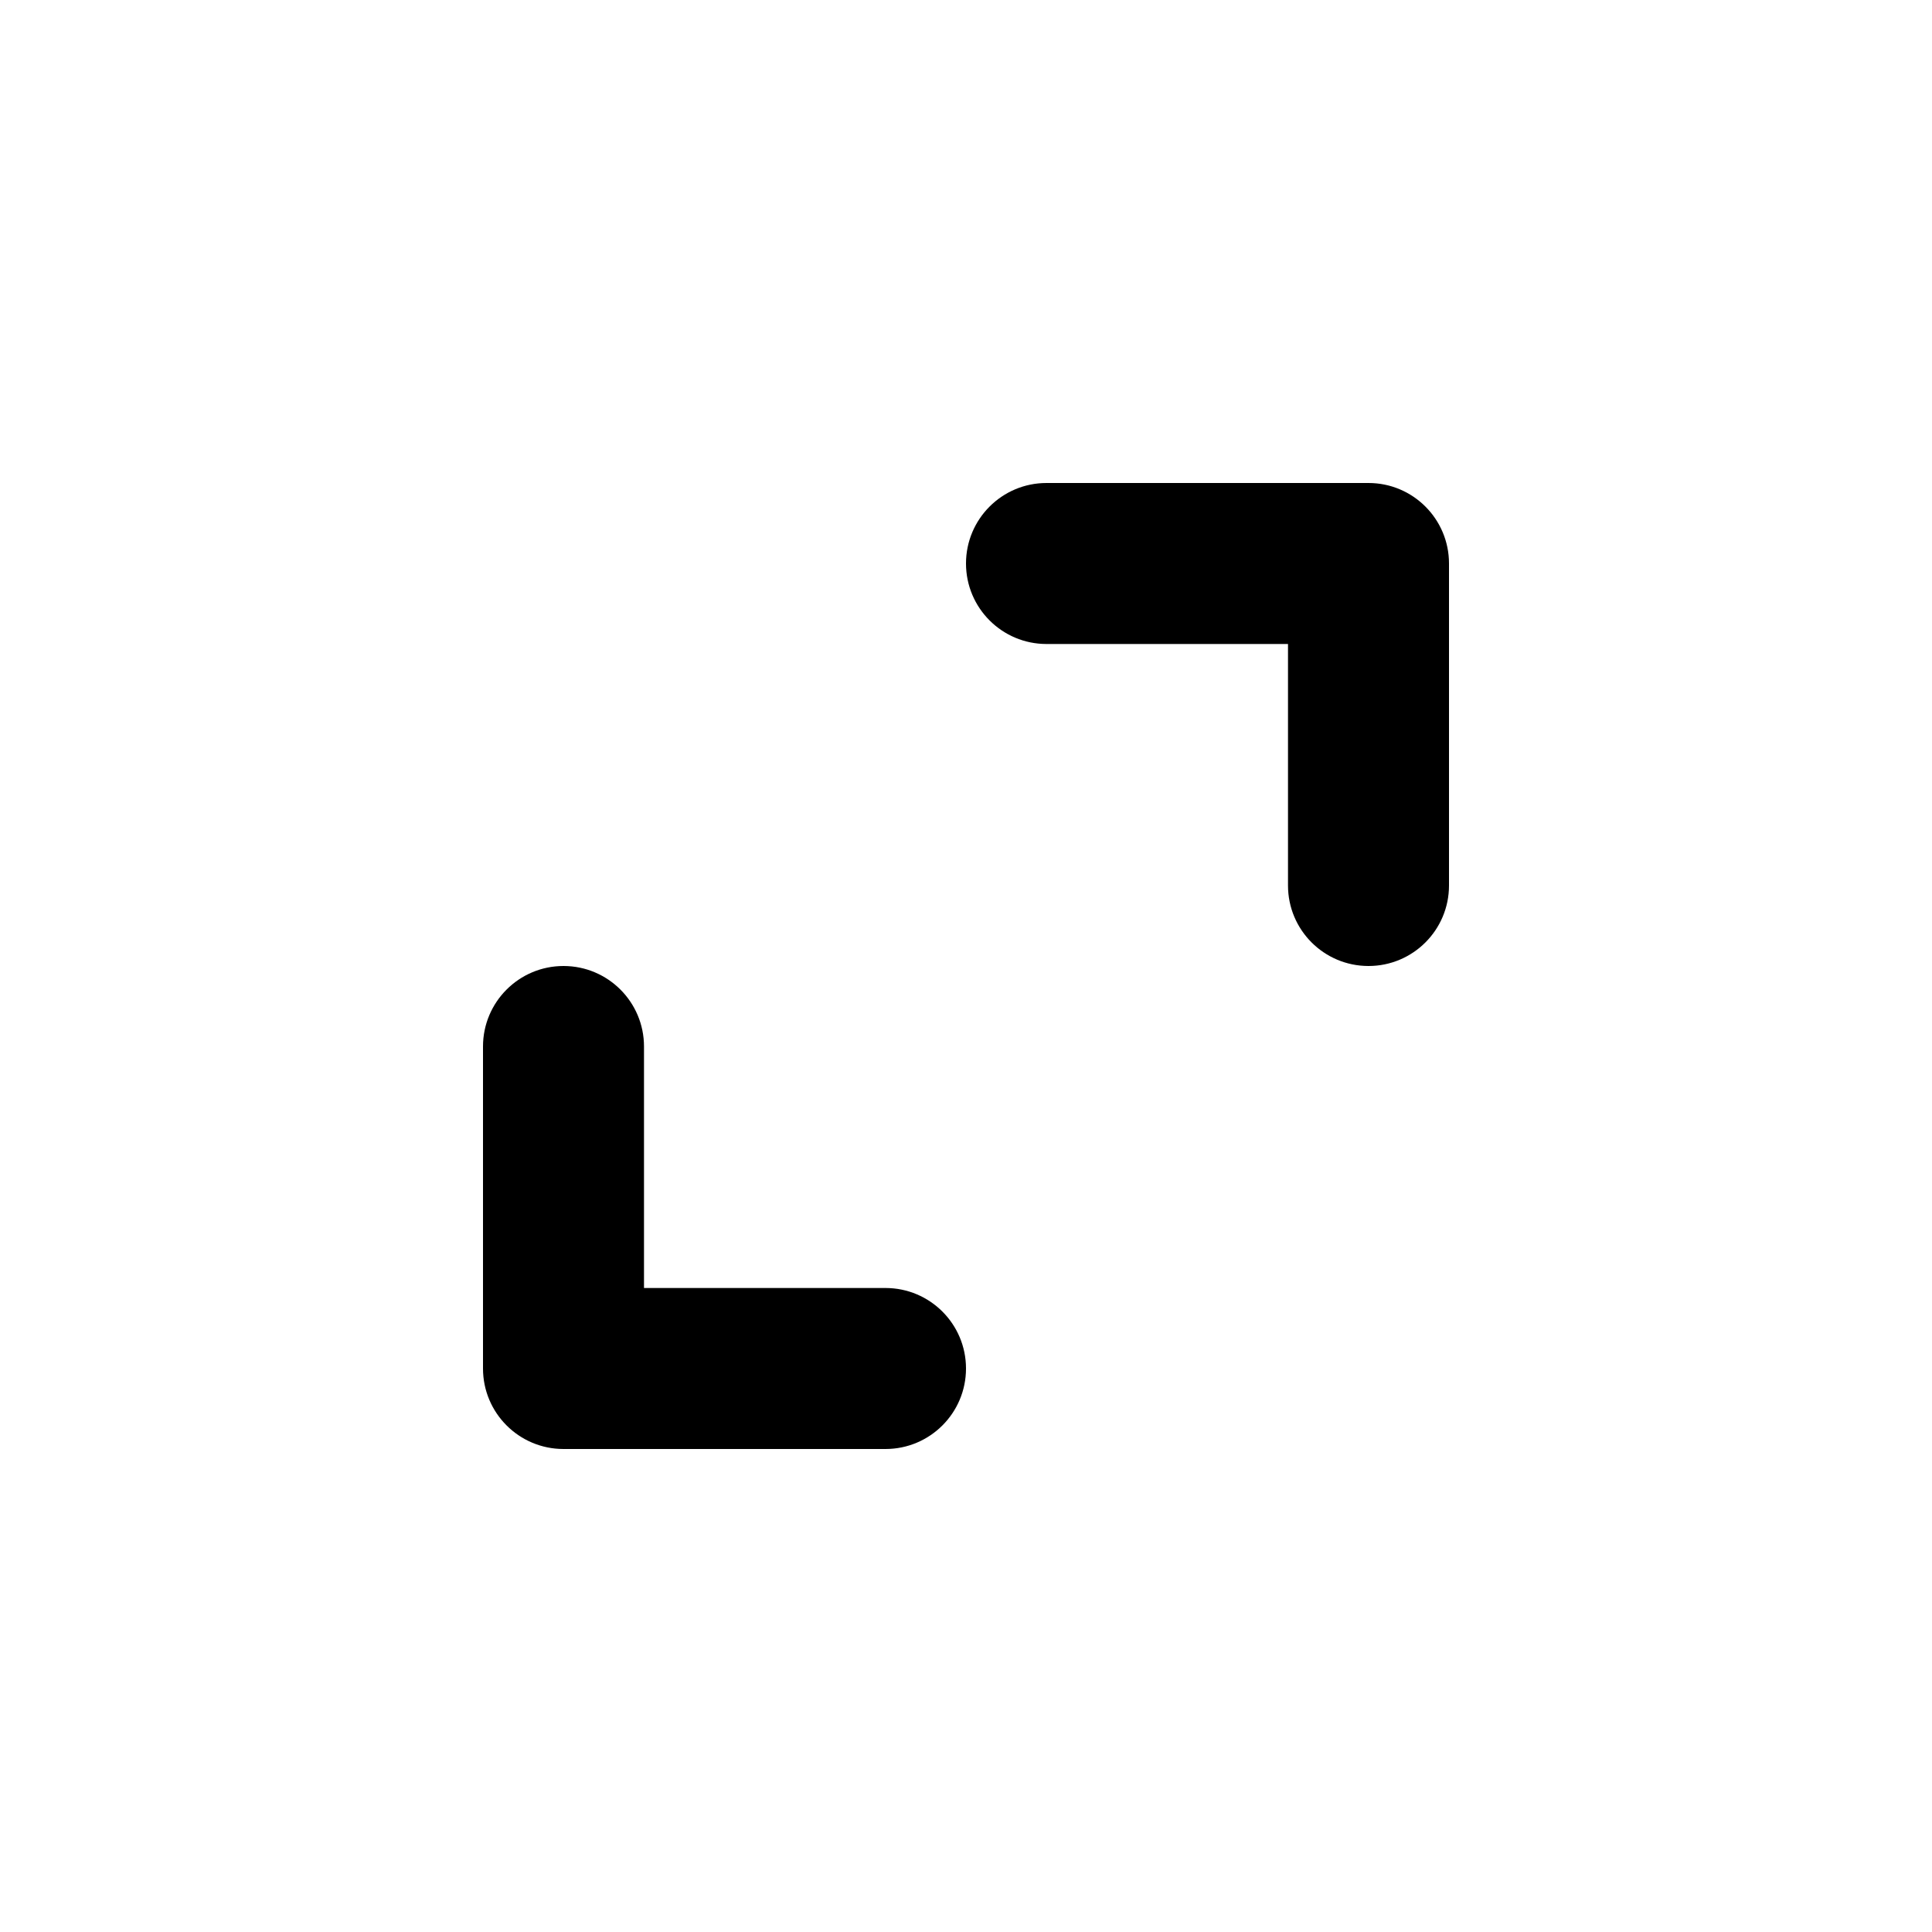
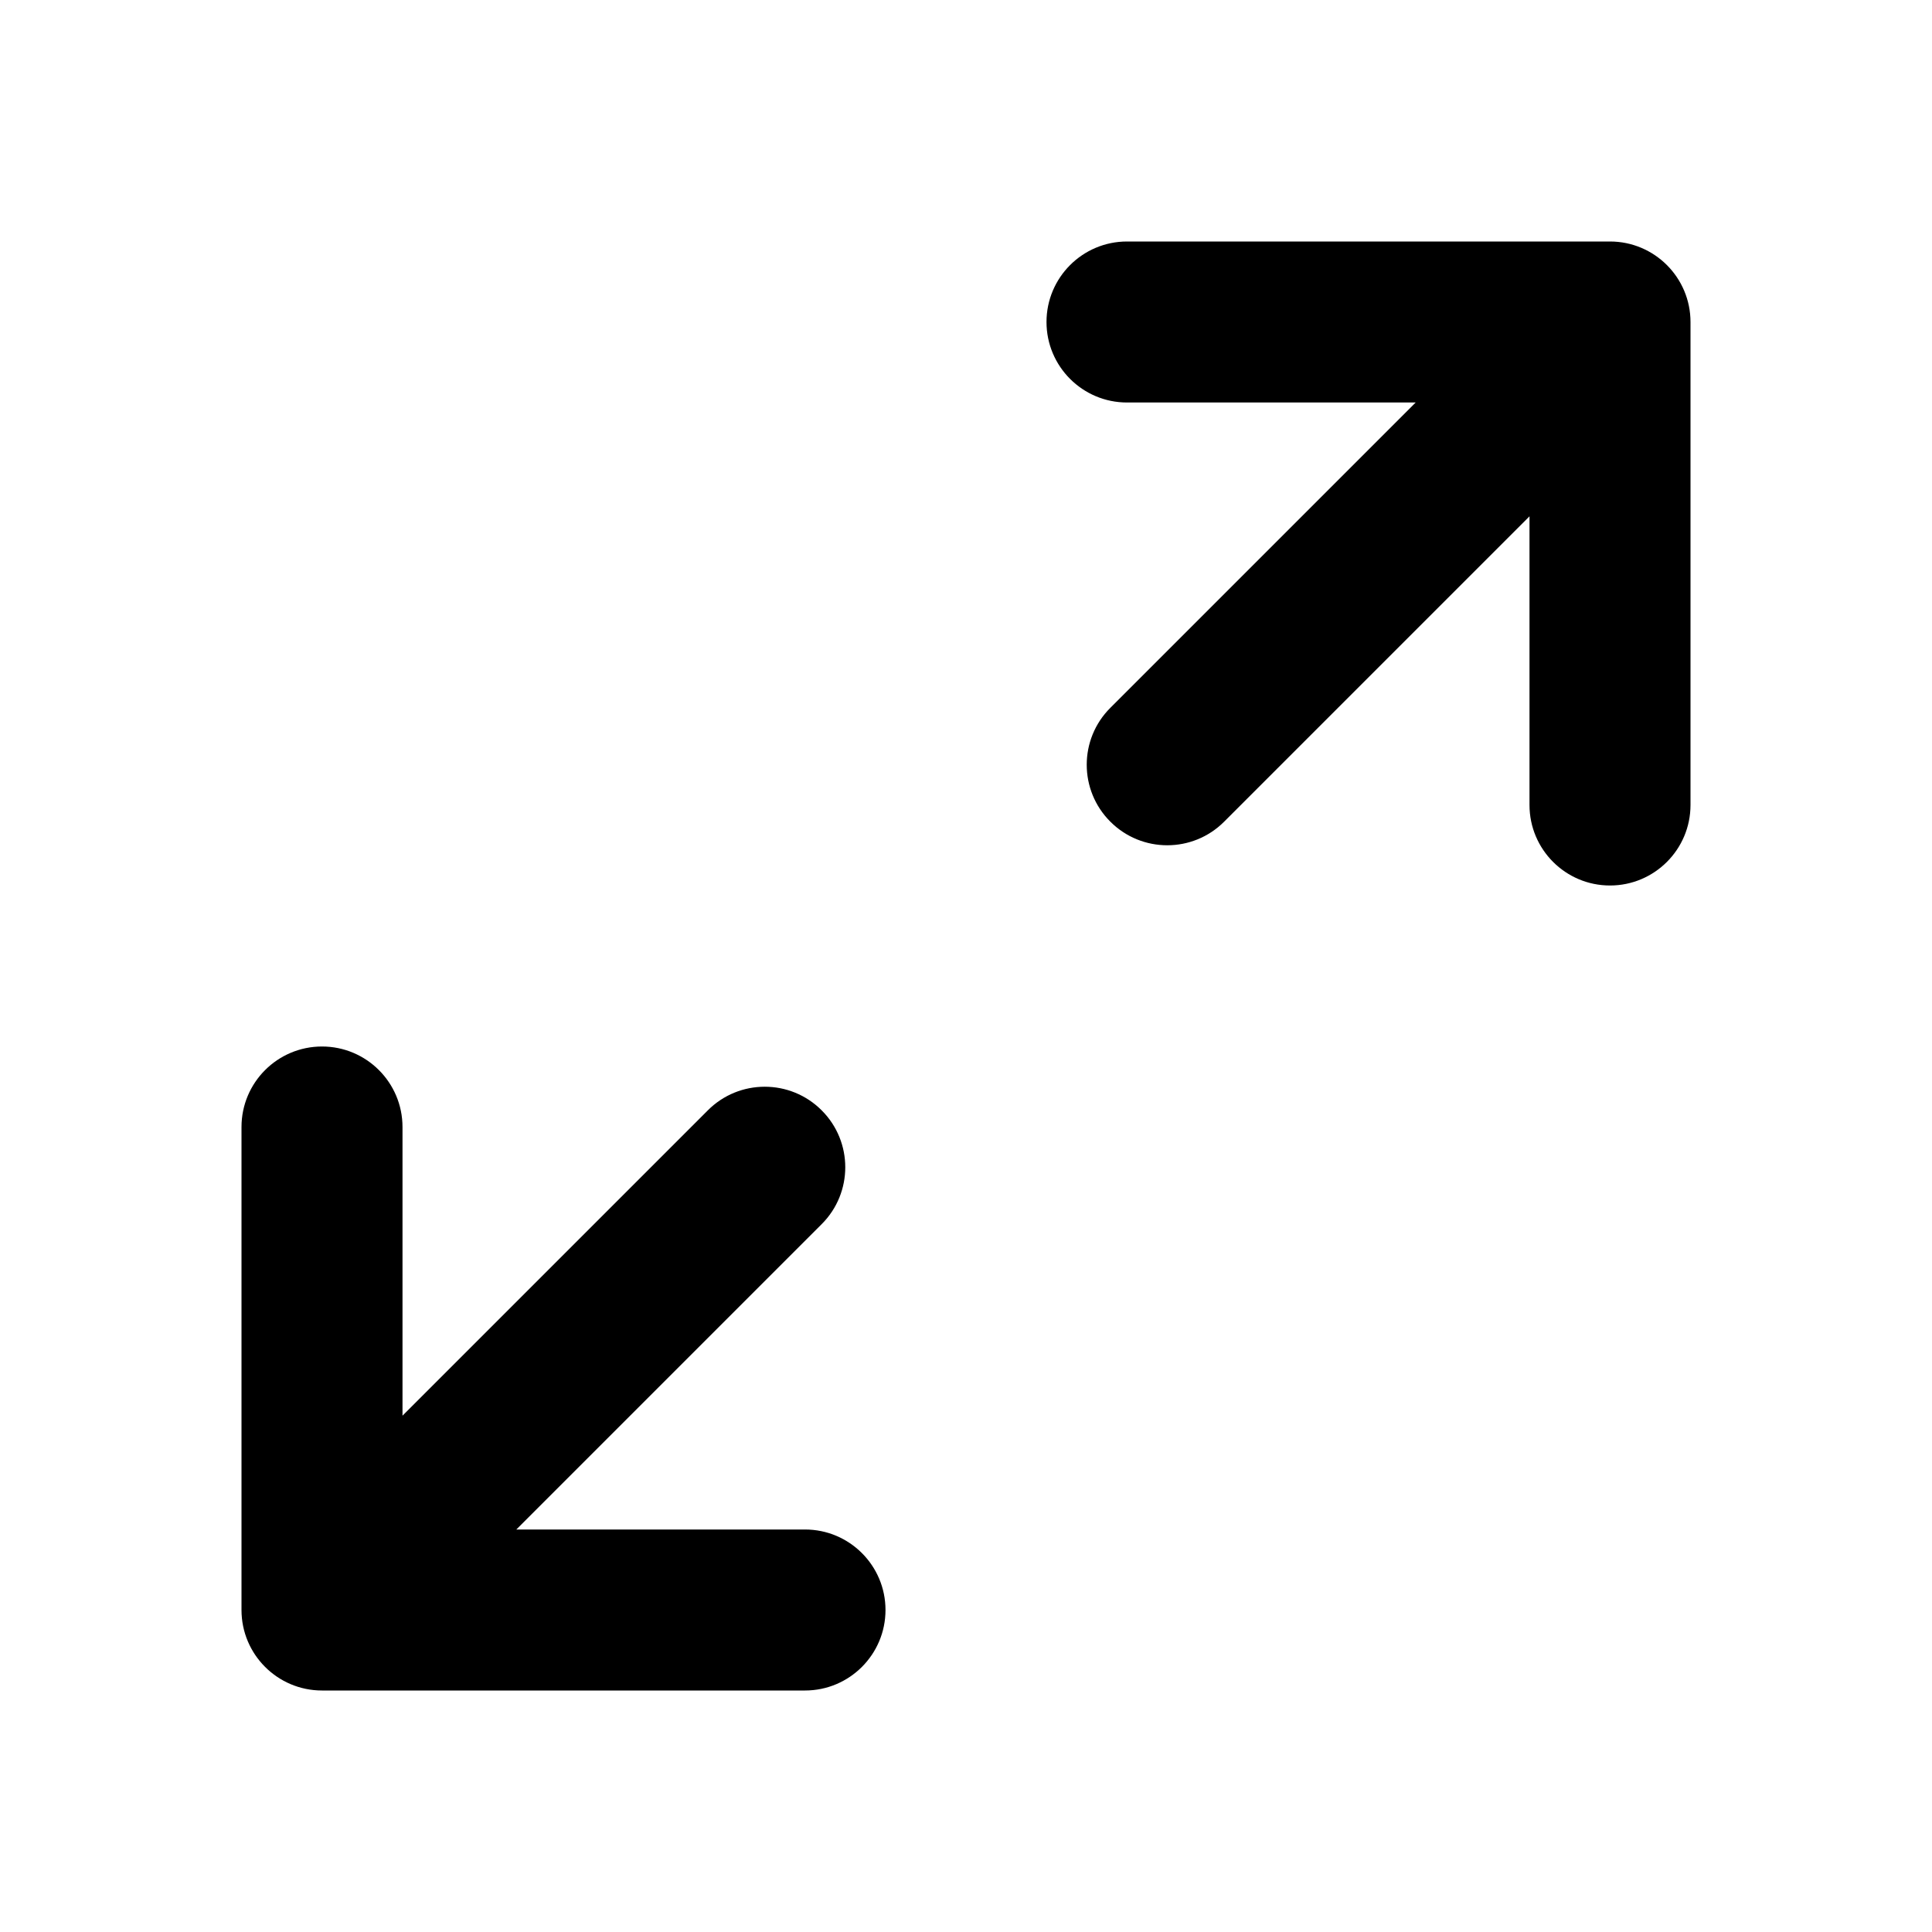
<svg xmlns="http://www.w3.org/2000/svg" width="24" height="24" viewBox="0 0 24 24" fill="currentColor">
-   <path fill-rule="evenodd" clip-rule="evenodd" d="M12 7a1 1 0 0 1 1-1h4a1 1 0 0 1 1 1v4a1 1 0 1 1-2 0V8h-3a1 1 0 0 1-1-1Zm-5 5a1 1 0 0 1 1 1v3h3a1 1 0 1 1 0 2H7a1 1 0 0 1-1-1v-4a1 1 0 0 1 1-1Z" />
+   <path d="M13 4C13 3.448 13.448 3 14 3H20C20.552 3 21 3.448 21 4V10C21 10.552 20.552 11 20 11C19.448 11 19 10.552 19 10V6.414L15.207 10.207C14.817 10.598 14.183 10.598 13.793 10.207C13.402 9.817 13.402 9.183 13.793 8.793L17.586 5H14C13.448 5 13 4.552 13 4ZM4 13C4.552 13 5 13.448 5 14V17.586L8.793 13.793C9.183 13.402 9.817 13.402 10.207 13.793C10.598 14.183 10.598 14.817 10.207 15.207L6.414 19H10C10.552 19 11 19.448 11 20C11 20.552 10.552 21 10 21H4C3.448 21 3 20.552 3 20V14C3 13.448 3.448 13 4 13Z" />
</svg>
